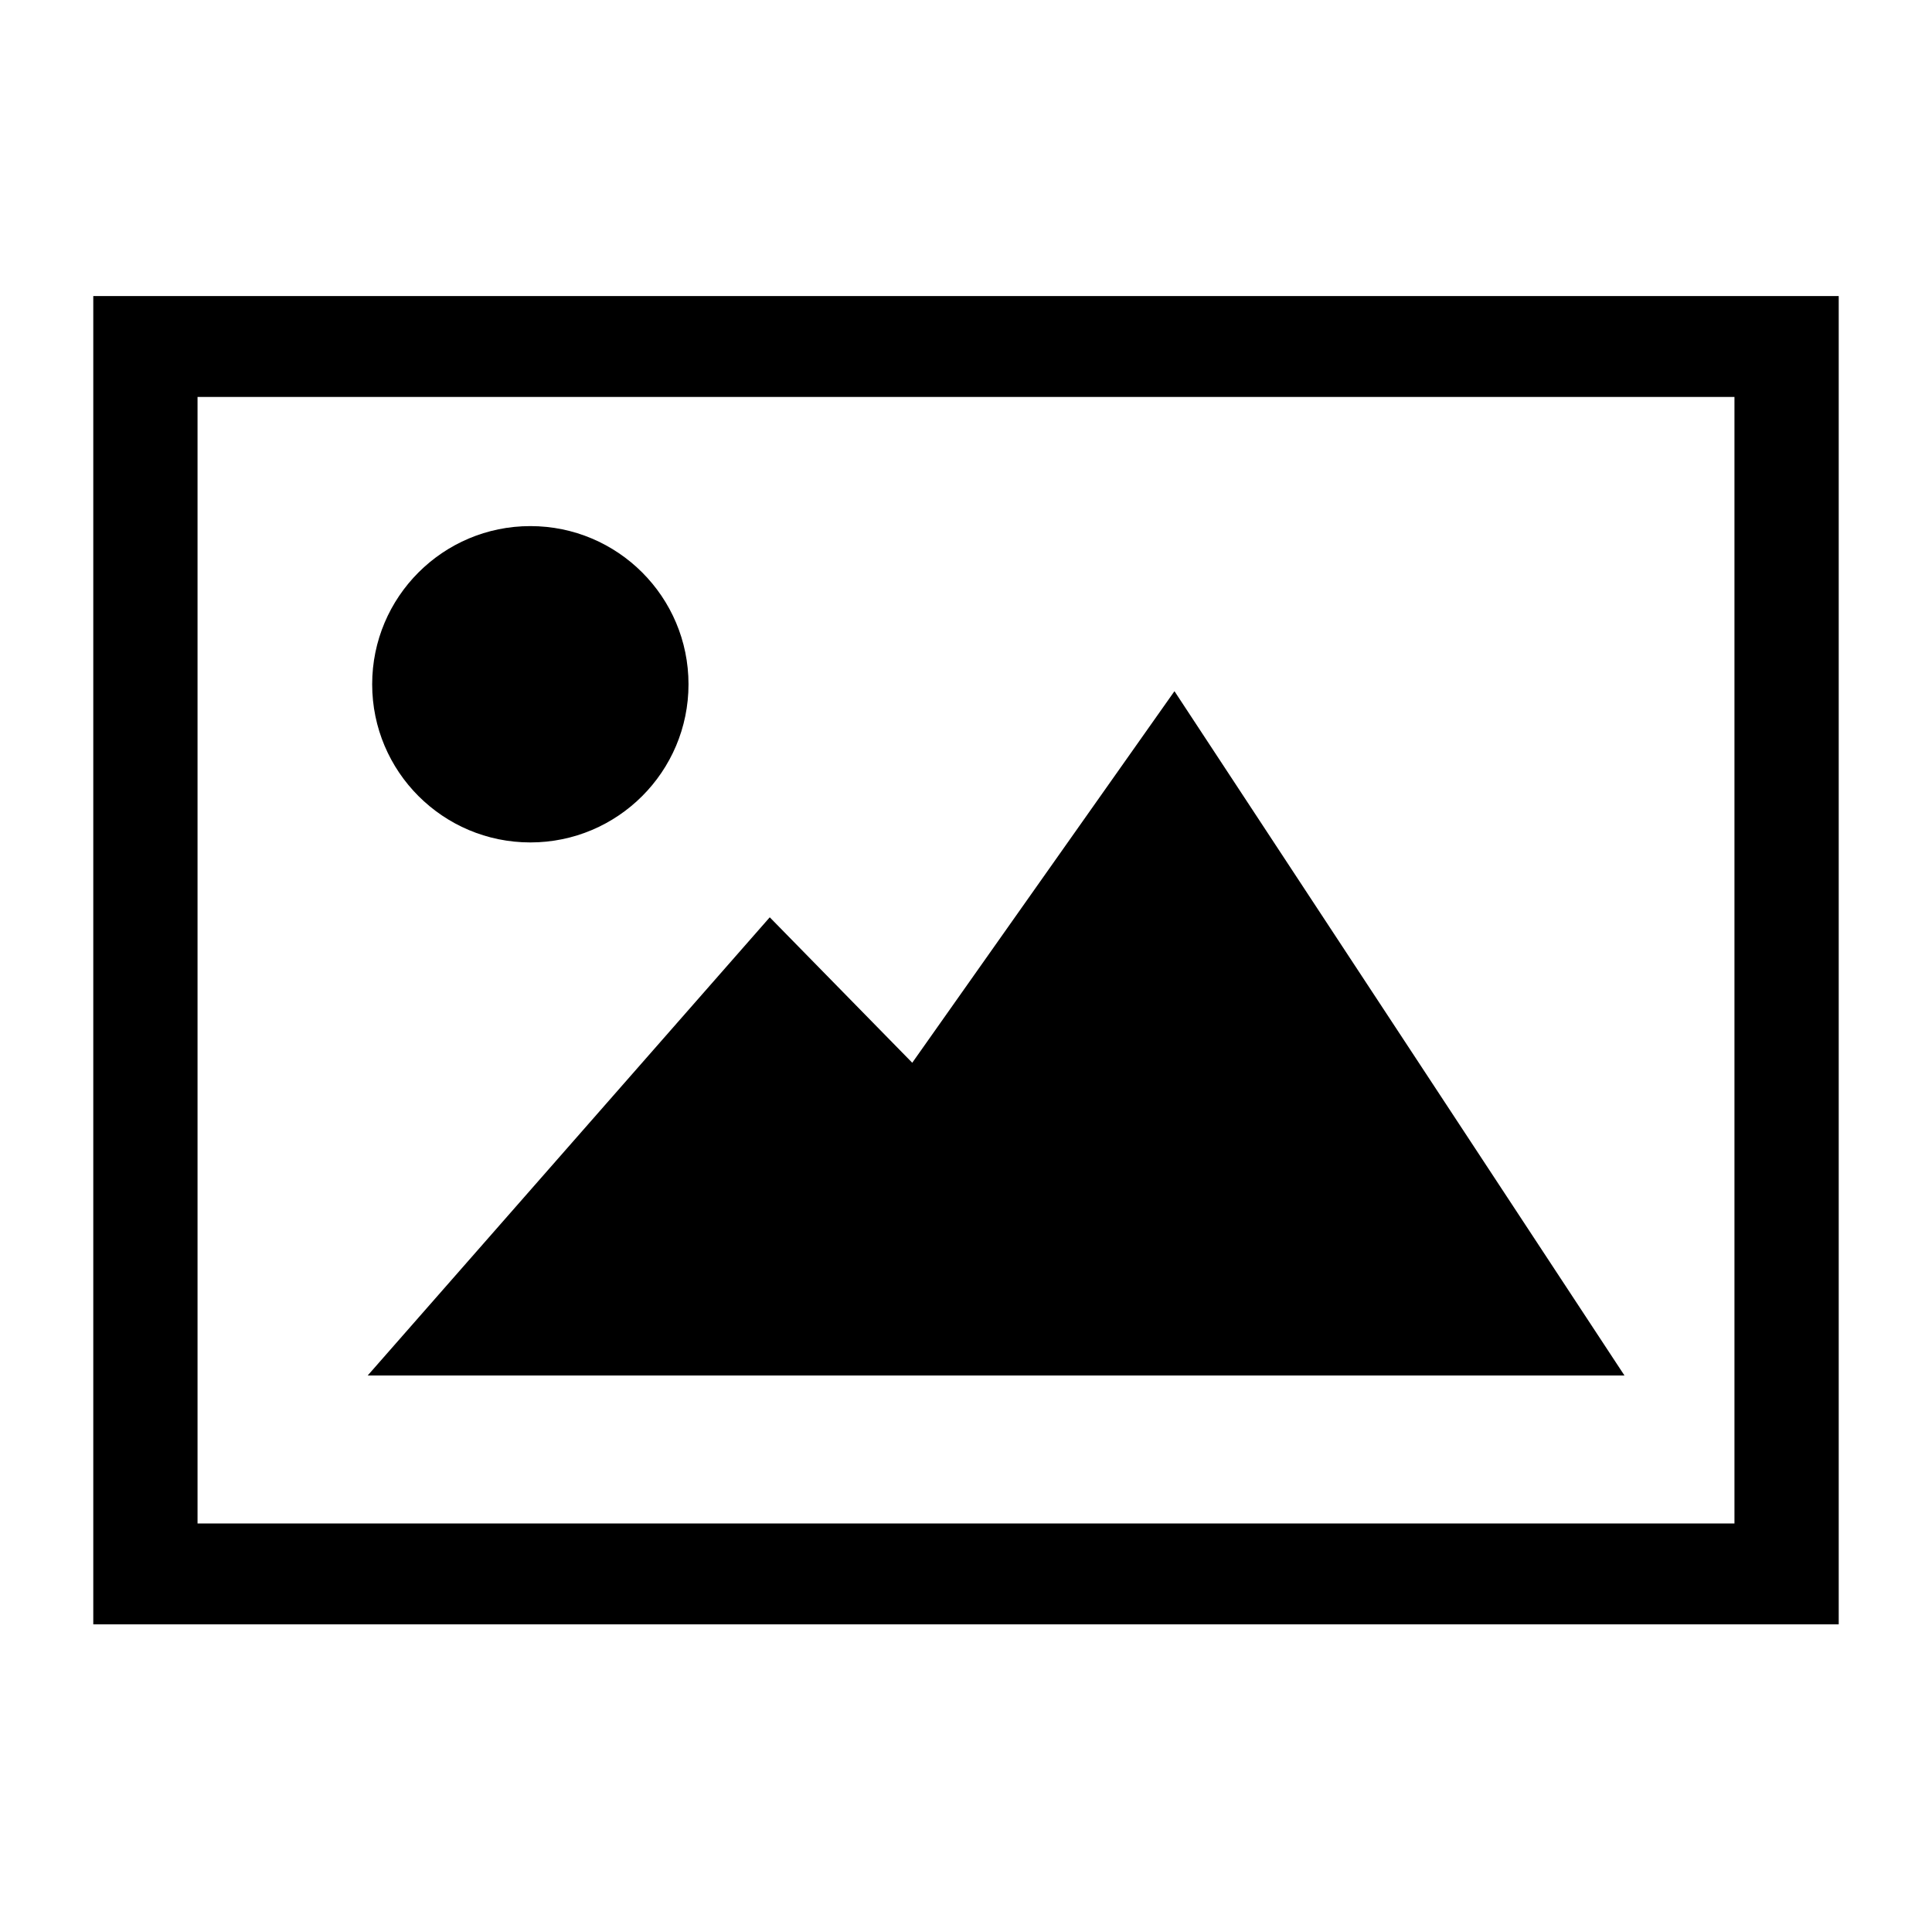
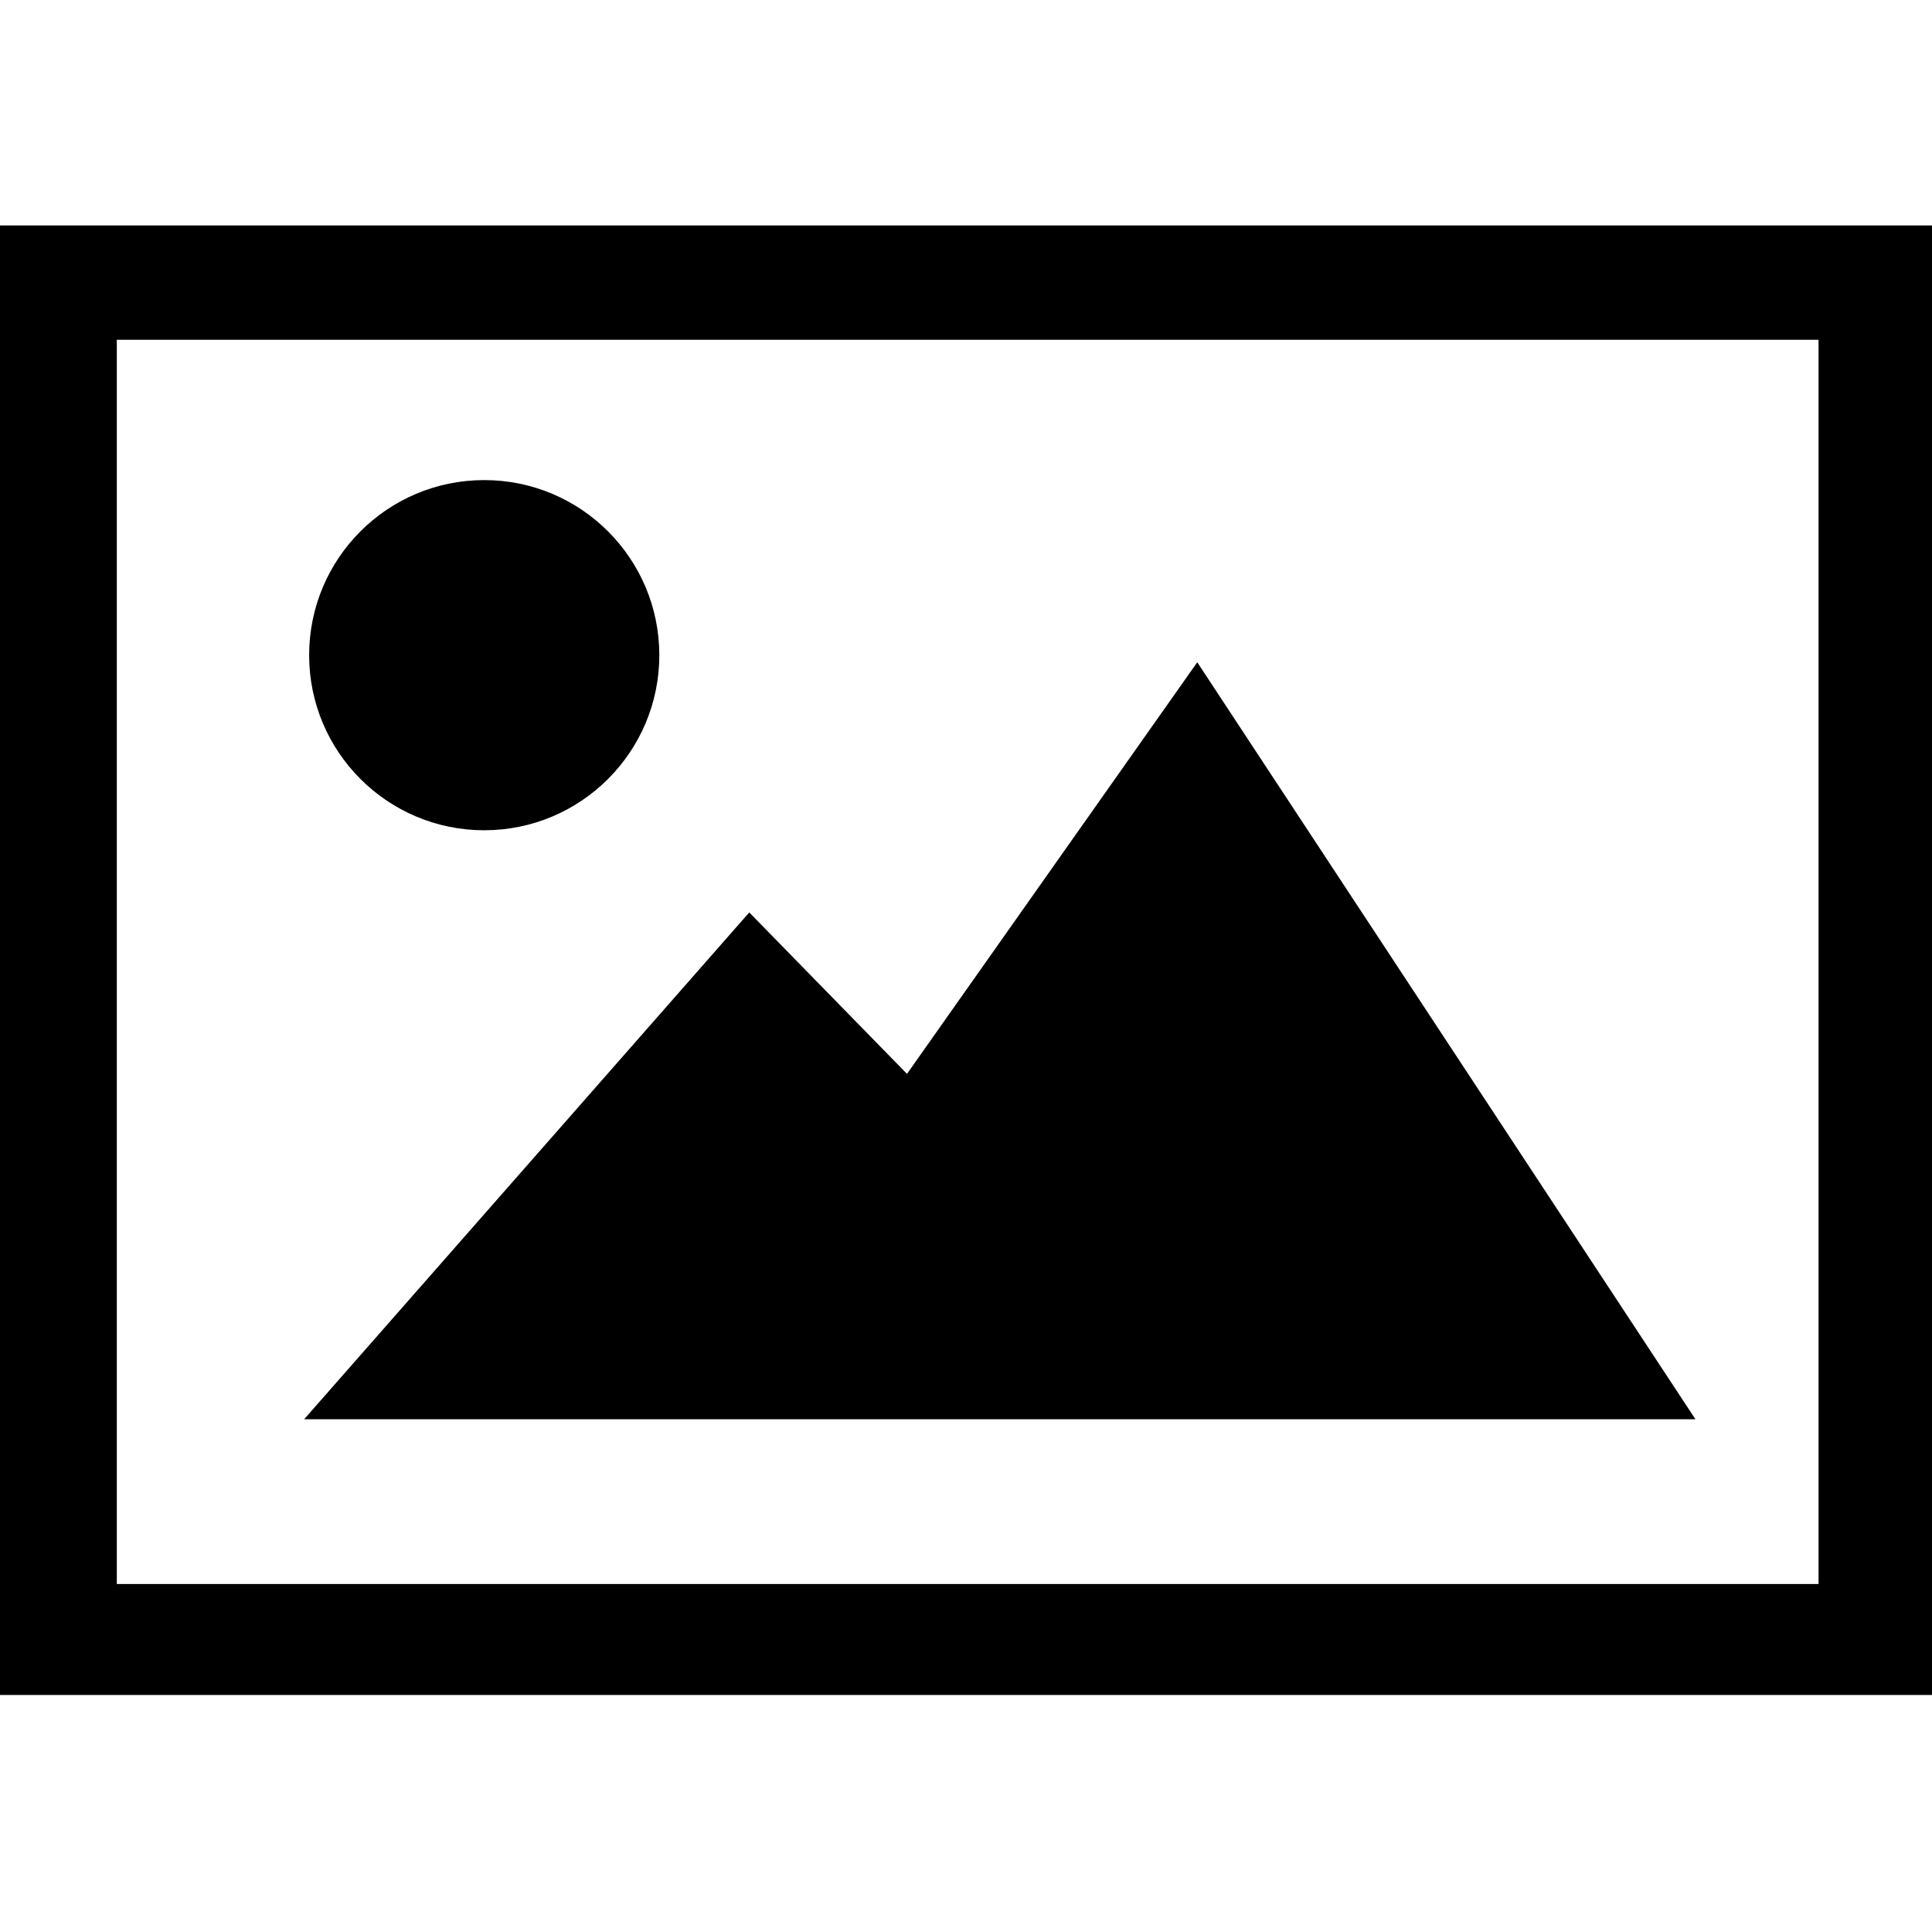
<svg xmlns="http://www.w3.org/2000/svg" version="1.2" baseProfile="tiny" id="Layer_1" x="0px" y="0px" width="574.473px" height="571.082px" viewBox="0 0 574.473 571.082" xml:space="preserve">
-   <path d="M157.696,250.518c25.97,0,47.028-21.06,47.028-47.035s-21.058-47.035-47.028-47.035c-25.974,0-47.032,21.06-47.032,47.035  S131.722,250.518,157.696,250.518z" />
-   <polygon points="349.223,205.542 271.254,316.036 228.884,272.782 109.328,409.041 483.032,409.041 " />
-   <path d="M398.068,88.041H27.736v395h519v-395H398.068z M515.736,453.041h-457v-335h457V453.041z" />
+   <path d="M143.986,246.899c28.748,0,52.059-23.313,52.059-52.067s-23.312-52.066-52.059-52.066  c-28.753,0-52.063,23.312-52.063,52.066S115.232,246.899,143.986,246.899z" />
+   <polygon points="356.001,196.942 269.692,319.342 222.789,271.333 90.443,422.041 504.125,422.041 " />
+   <path d="M410.071,67.041H-0.264v437h575v-437H410.071z M540.736,471.041h-506v-370h506V471.041z" />
</svg>
